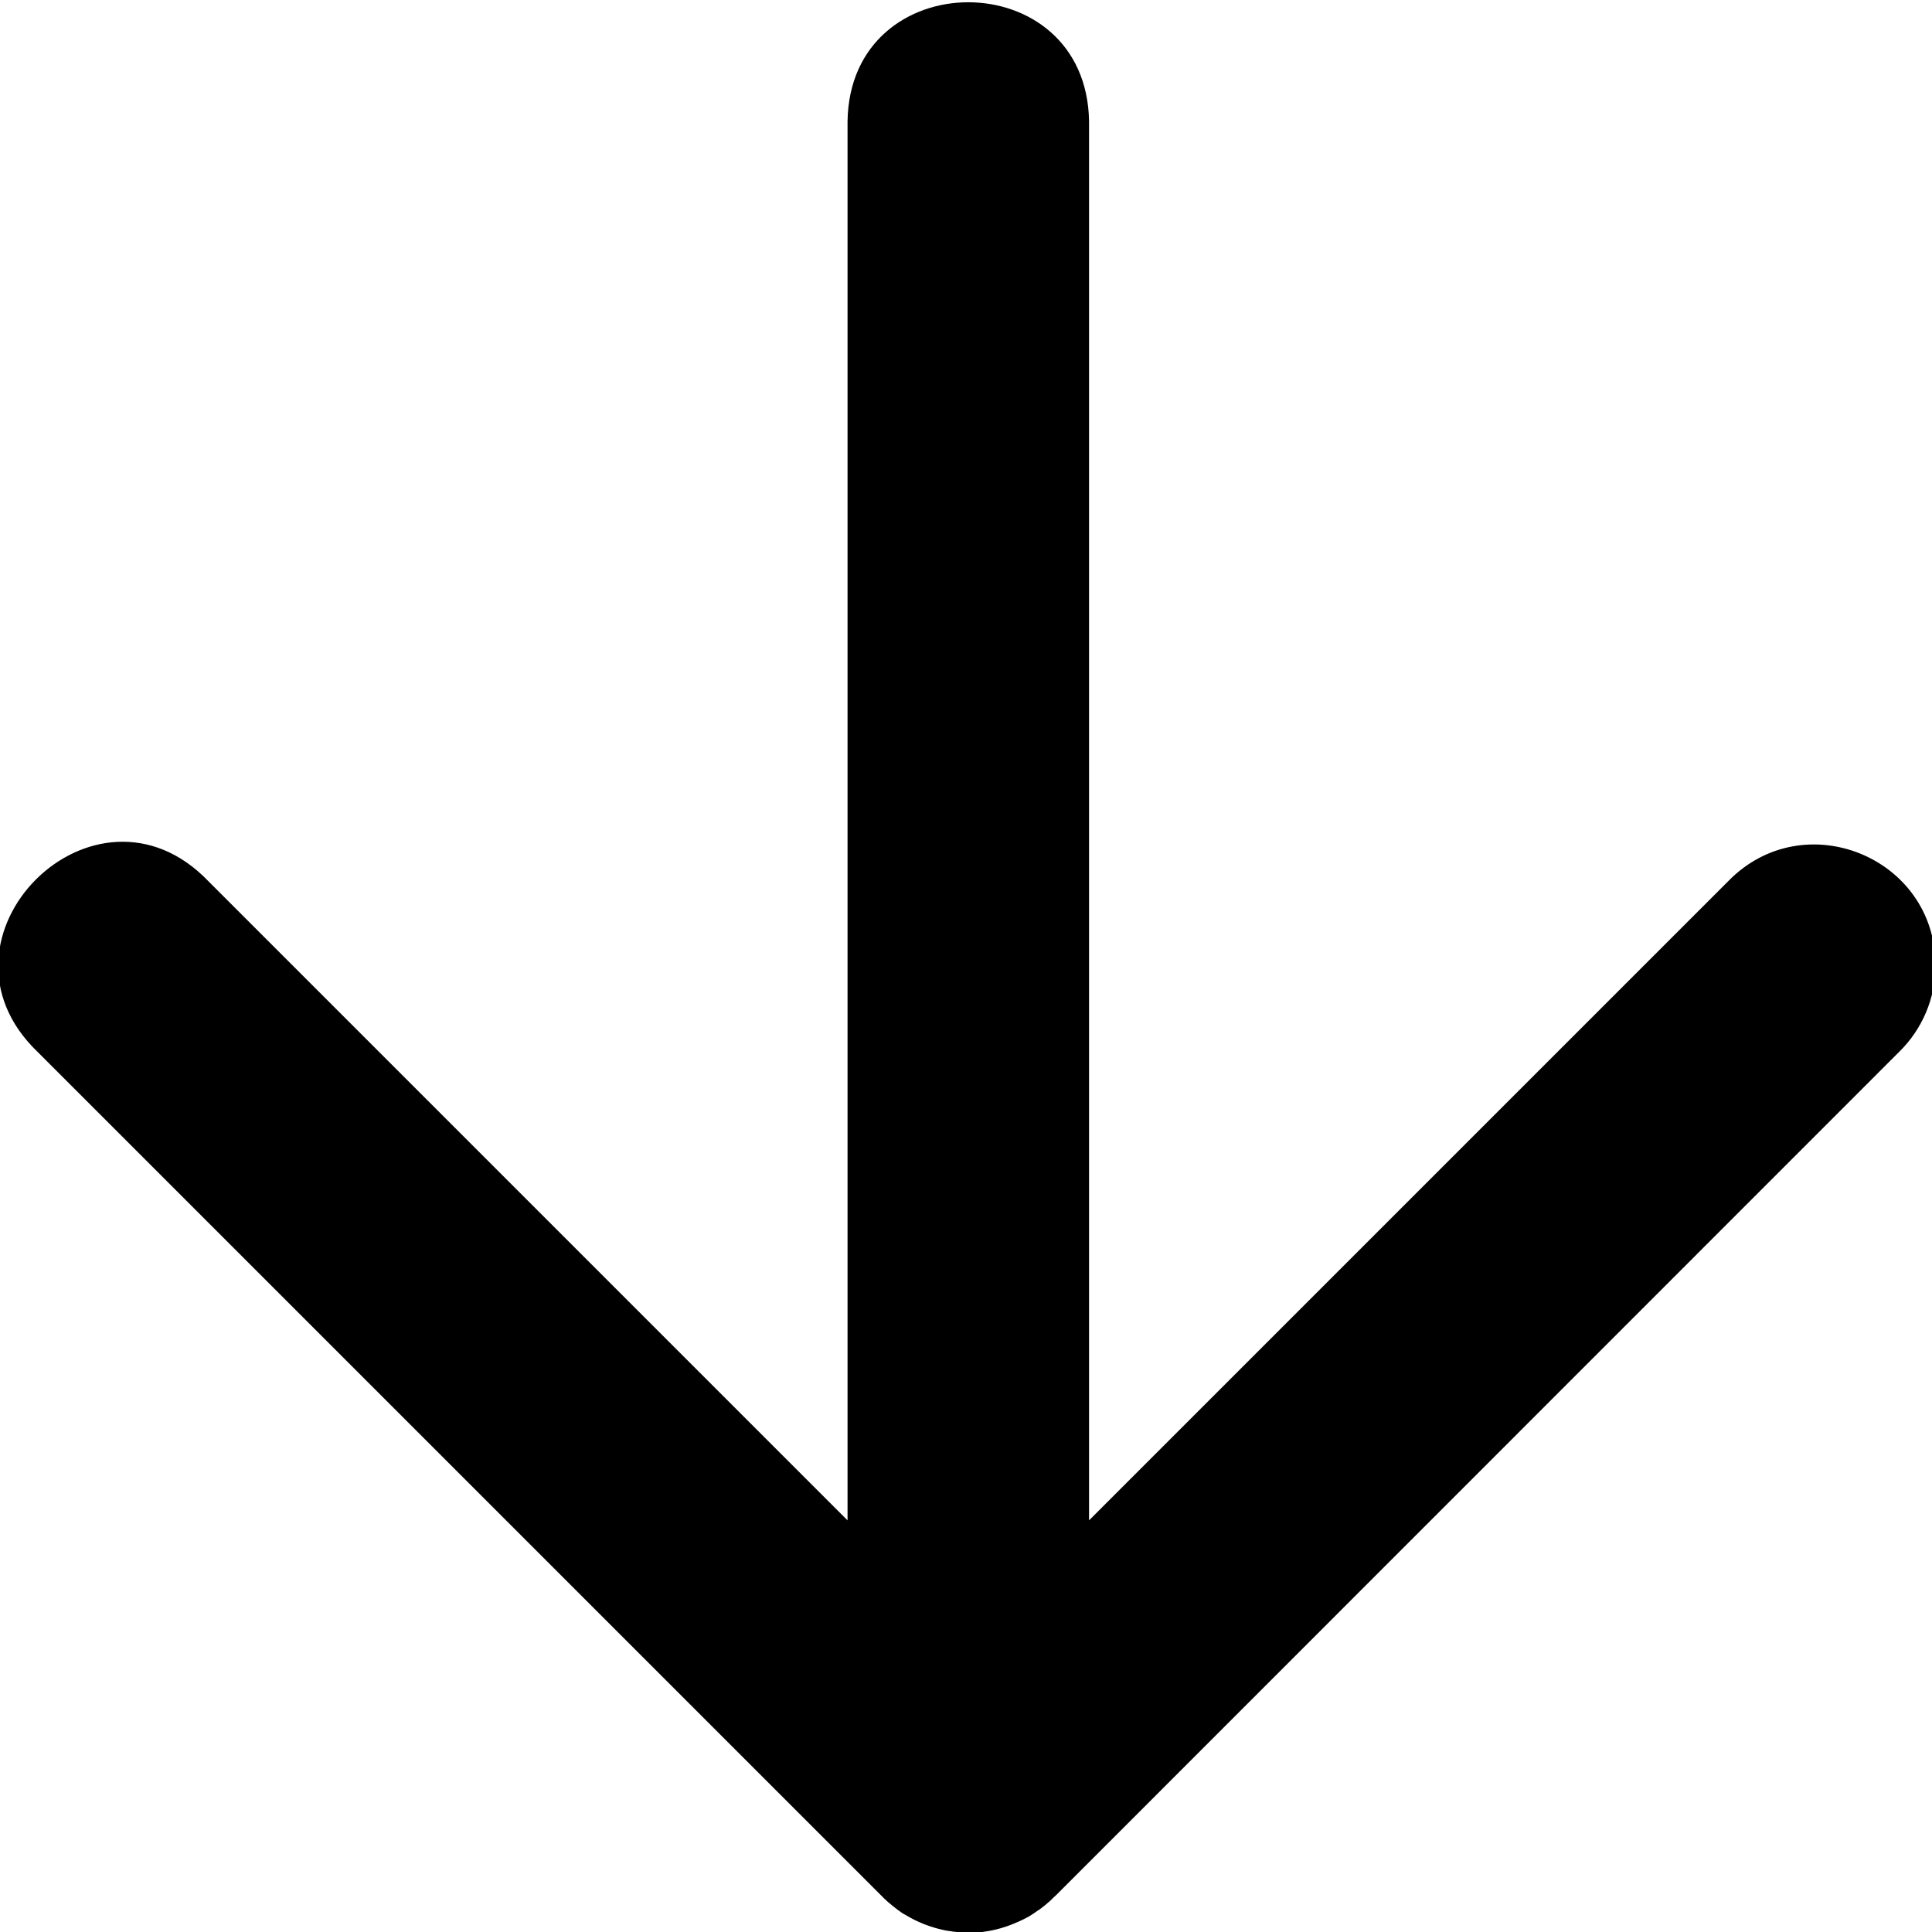
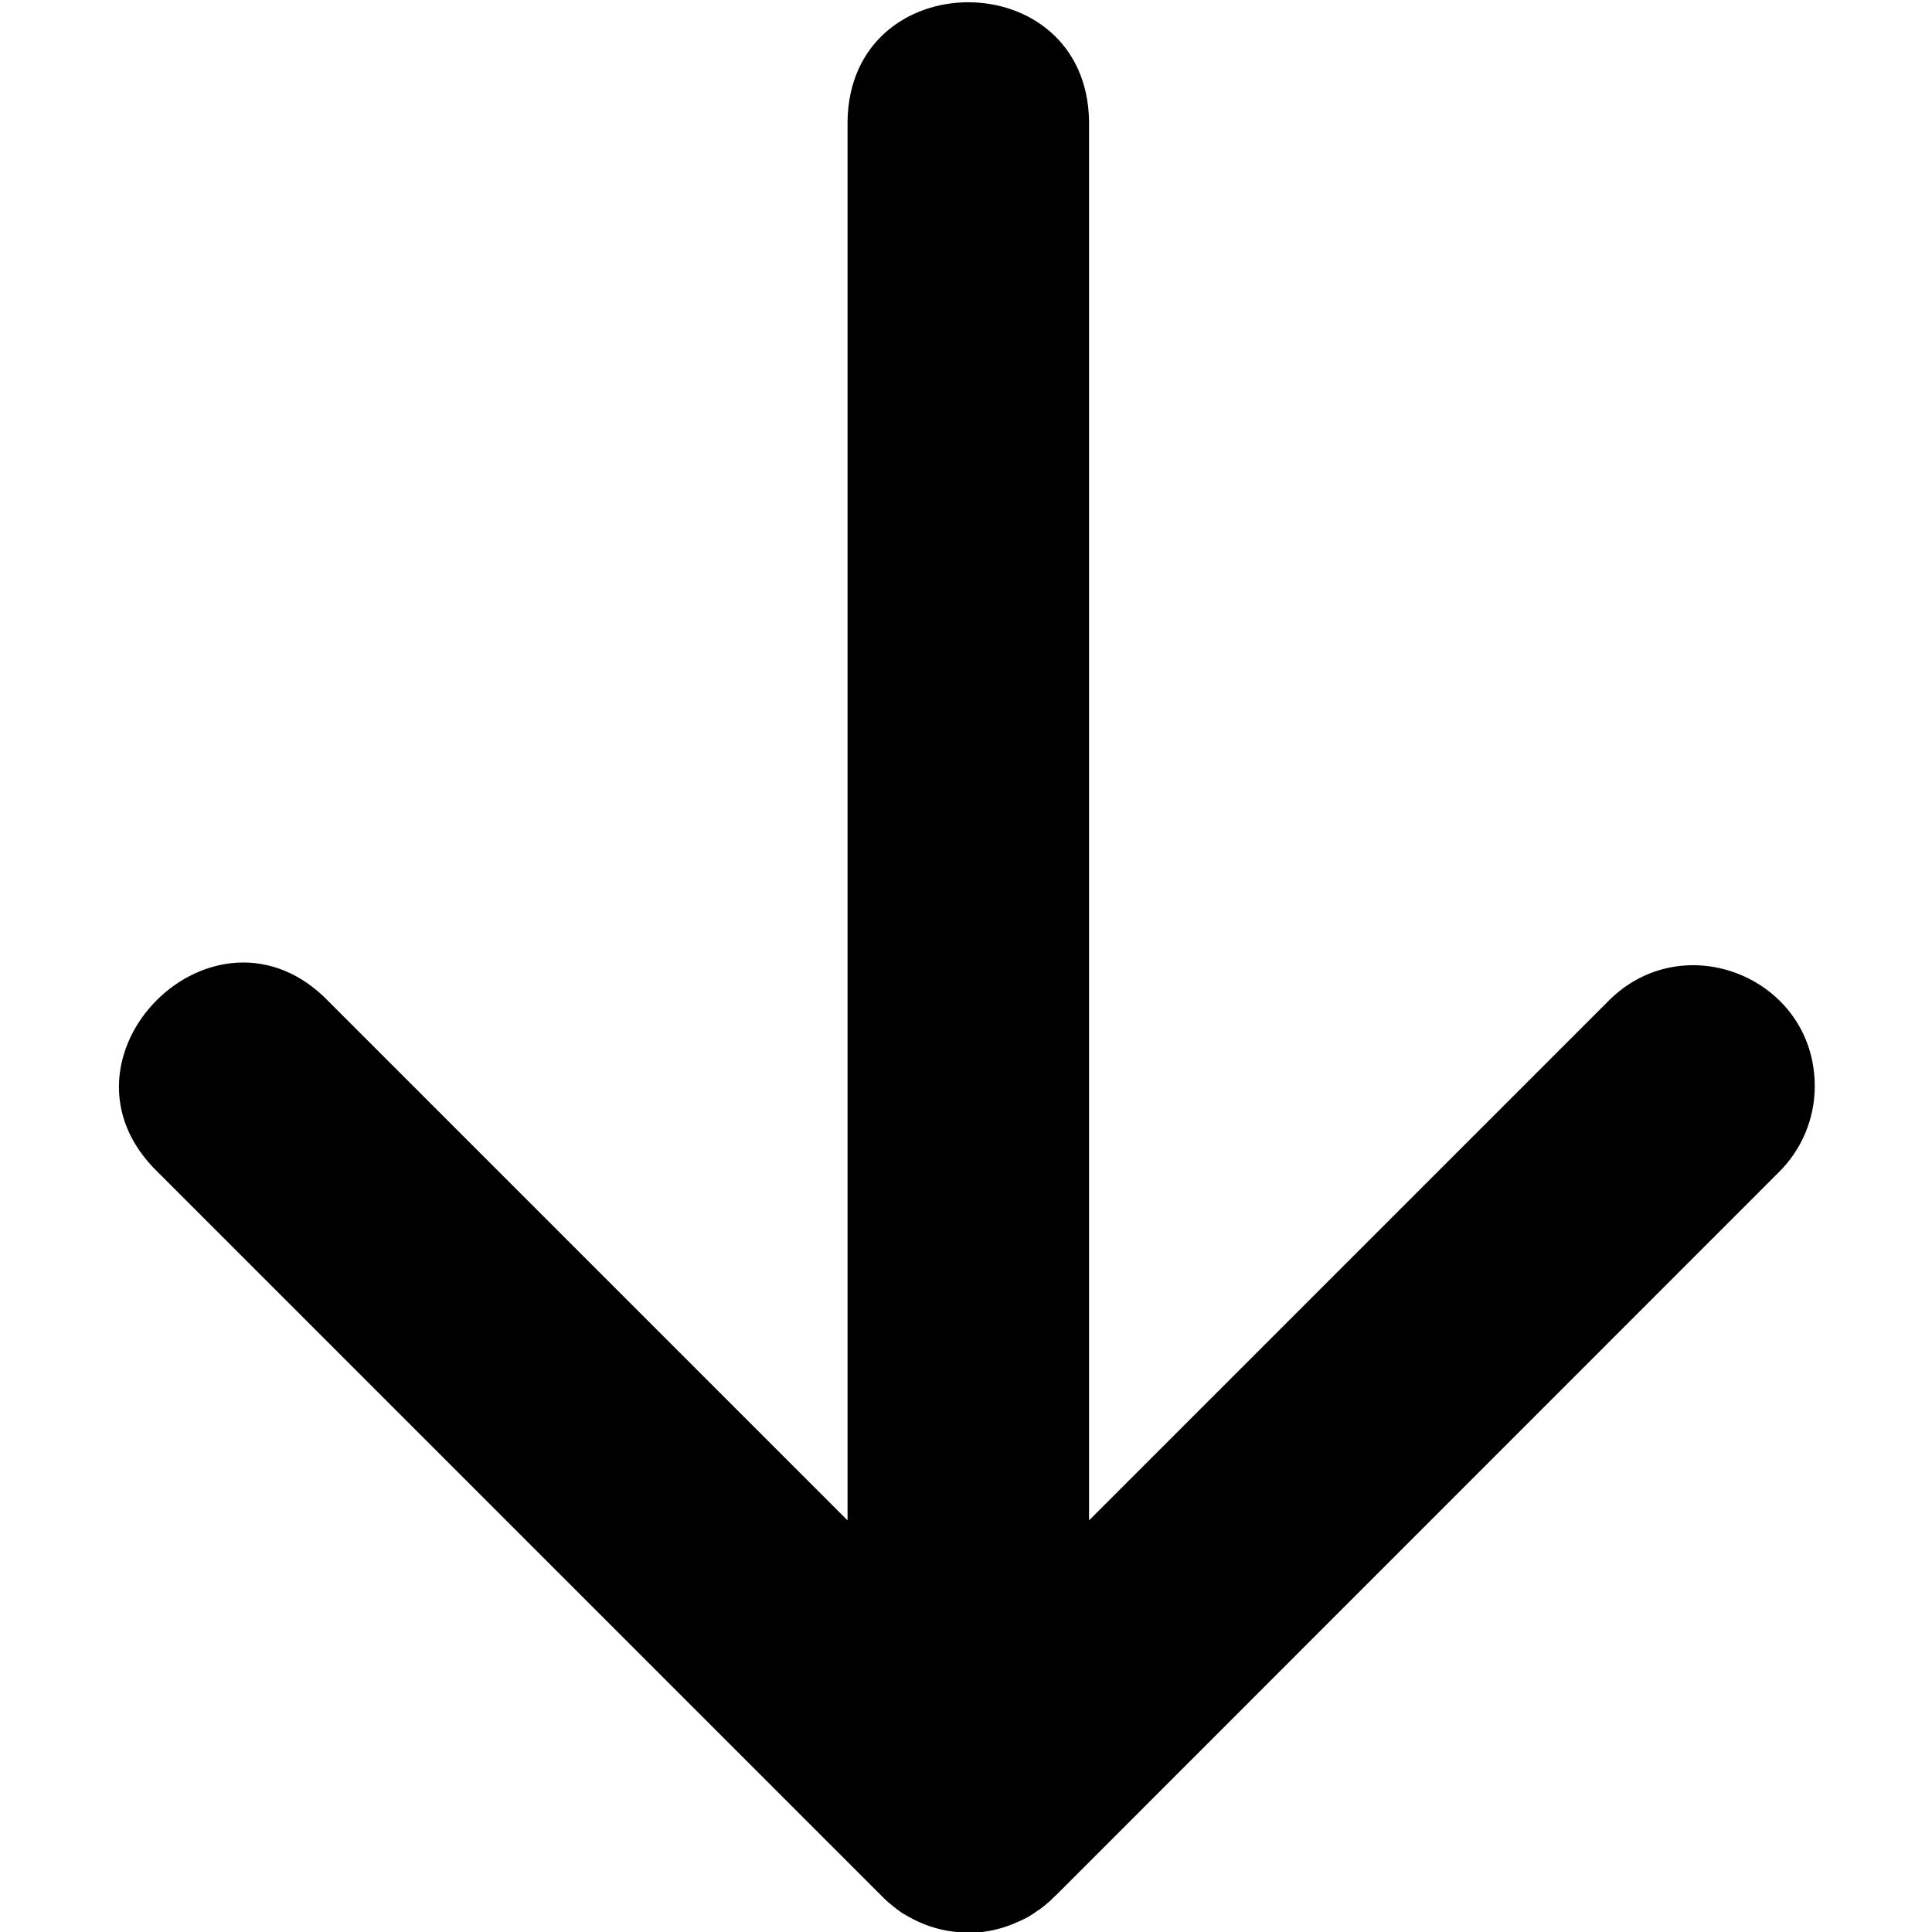
- <svg xmlns="http://www.w3.org/2000/svg" width="16" height="16">
-   <path d="M16.029 7.995c0-.897-1.091-1.34-1.717-.697l-5.293 5.293V1.005c-.02-1.315-1.981-1.315-2 0v11.586L1.726 7.298C.784 6.316-.67 7.77.312 8.712l7 7 .01.01a.675.675 0 0 0 .064.056l.012.01a1 1 0 0 0 .068.051l.012.008.025.014a1.002 1.002 0 0 0 .14.07l.015.006a1 1 0 0 0 .08.027l.013.004c.028.008.056.014.084.02l.014.002a.998.998 0 0 0 .084.011h.002c.029.004.057.004.086.004h.027A1 1 0 0 0 8.134 16l.014-.002a.985.985 0 0 0 .273-.078l.014-.006a1 1 0 0 0 .076-.037l.014-.008a1 1 0 0 0 .07-.047l.012-.007a1.004 1.004 0 0 0 .078-.063l.014-.012a.95.95 0 0 0 .027-.027l.022-.02 6.978-6.98a1 1 0 0 0 .303-.717z" fill-rule="evenodd" />
+ <svg xmlns="http://www.w3.org/2000/svg" height="16" width="16">
+   <path fill-rule="evenodd" d="M15.029 8.995c0-.897-1.091-1.34-1.717-.697l-4.293 4.293V1.005c-.02-1.315-1.981-1.315-2 0v11.586L2.726 8.298C1.784 7.316.33 8.77 1.312 9.712l6 6 .01.01c.02.02.042.039.064.056l.012.01a1 1 0 0 0 .068.051l.012.008.025.014c.045.027.092.05.14.07l.015.006c.026.01.053.02.08.027l.013.004c.028.008.056.014.084.02l.014.002a.989.989 0 0 0 .084.011h.002c.029.004.057.004.086.004h.027A1 1 0 0 0 8.134 16l.014-.002a.985.985 0 0 0 .273-.078l.014-.006c.026-.011.051-.024.076-.037l.014-.008c.024-.015.047-.03.07-.047l.012-.007a.934.934 0 0 0 .078-.063l.014-.012a.926.926 0 0 0 .027-.027l.022-.02 5.978-5.98a1 1 0 0 0 .303-.717z" />
</svg>
